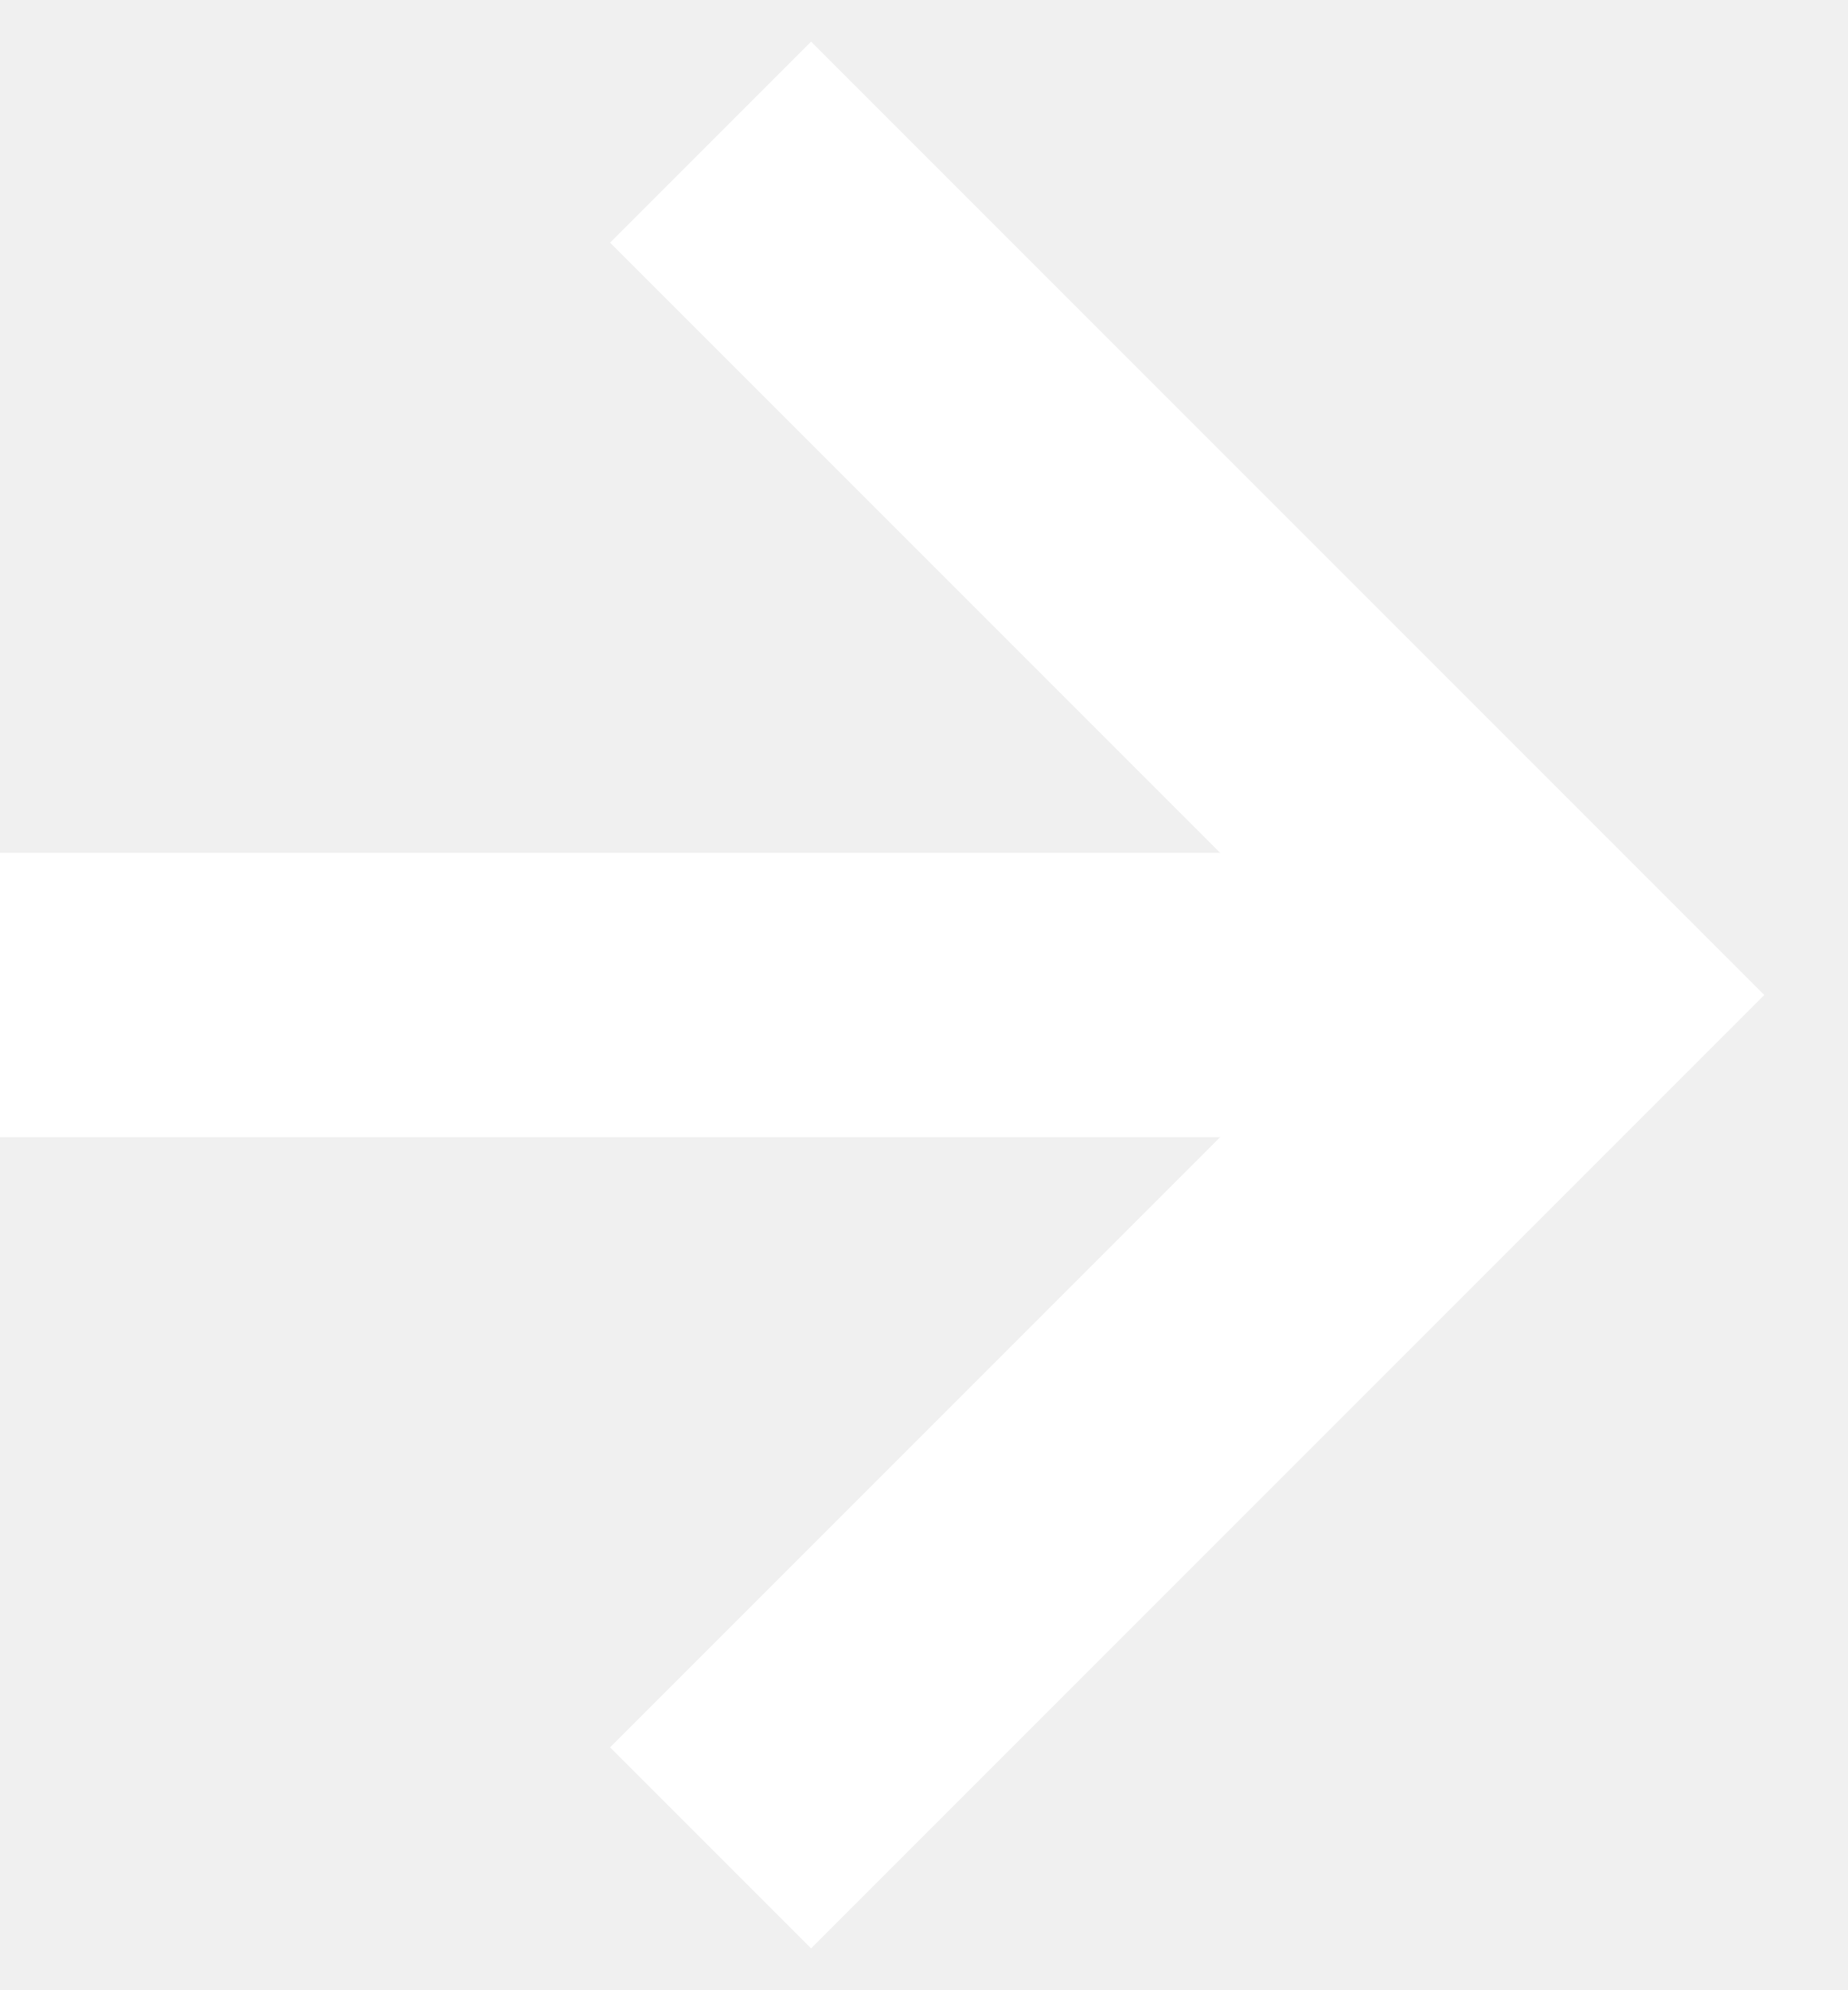
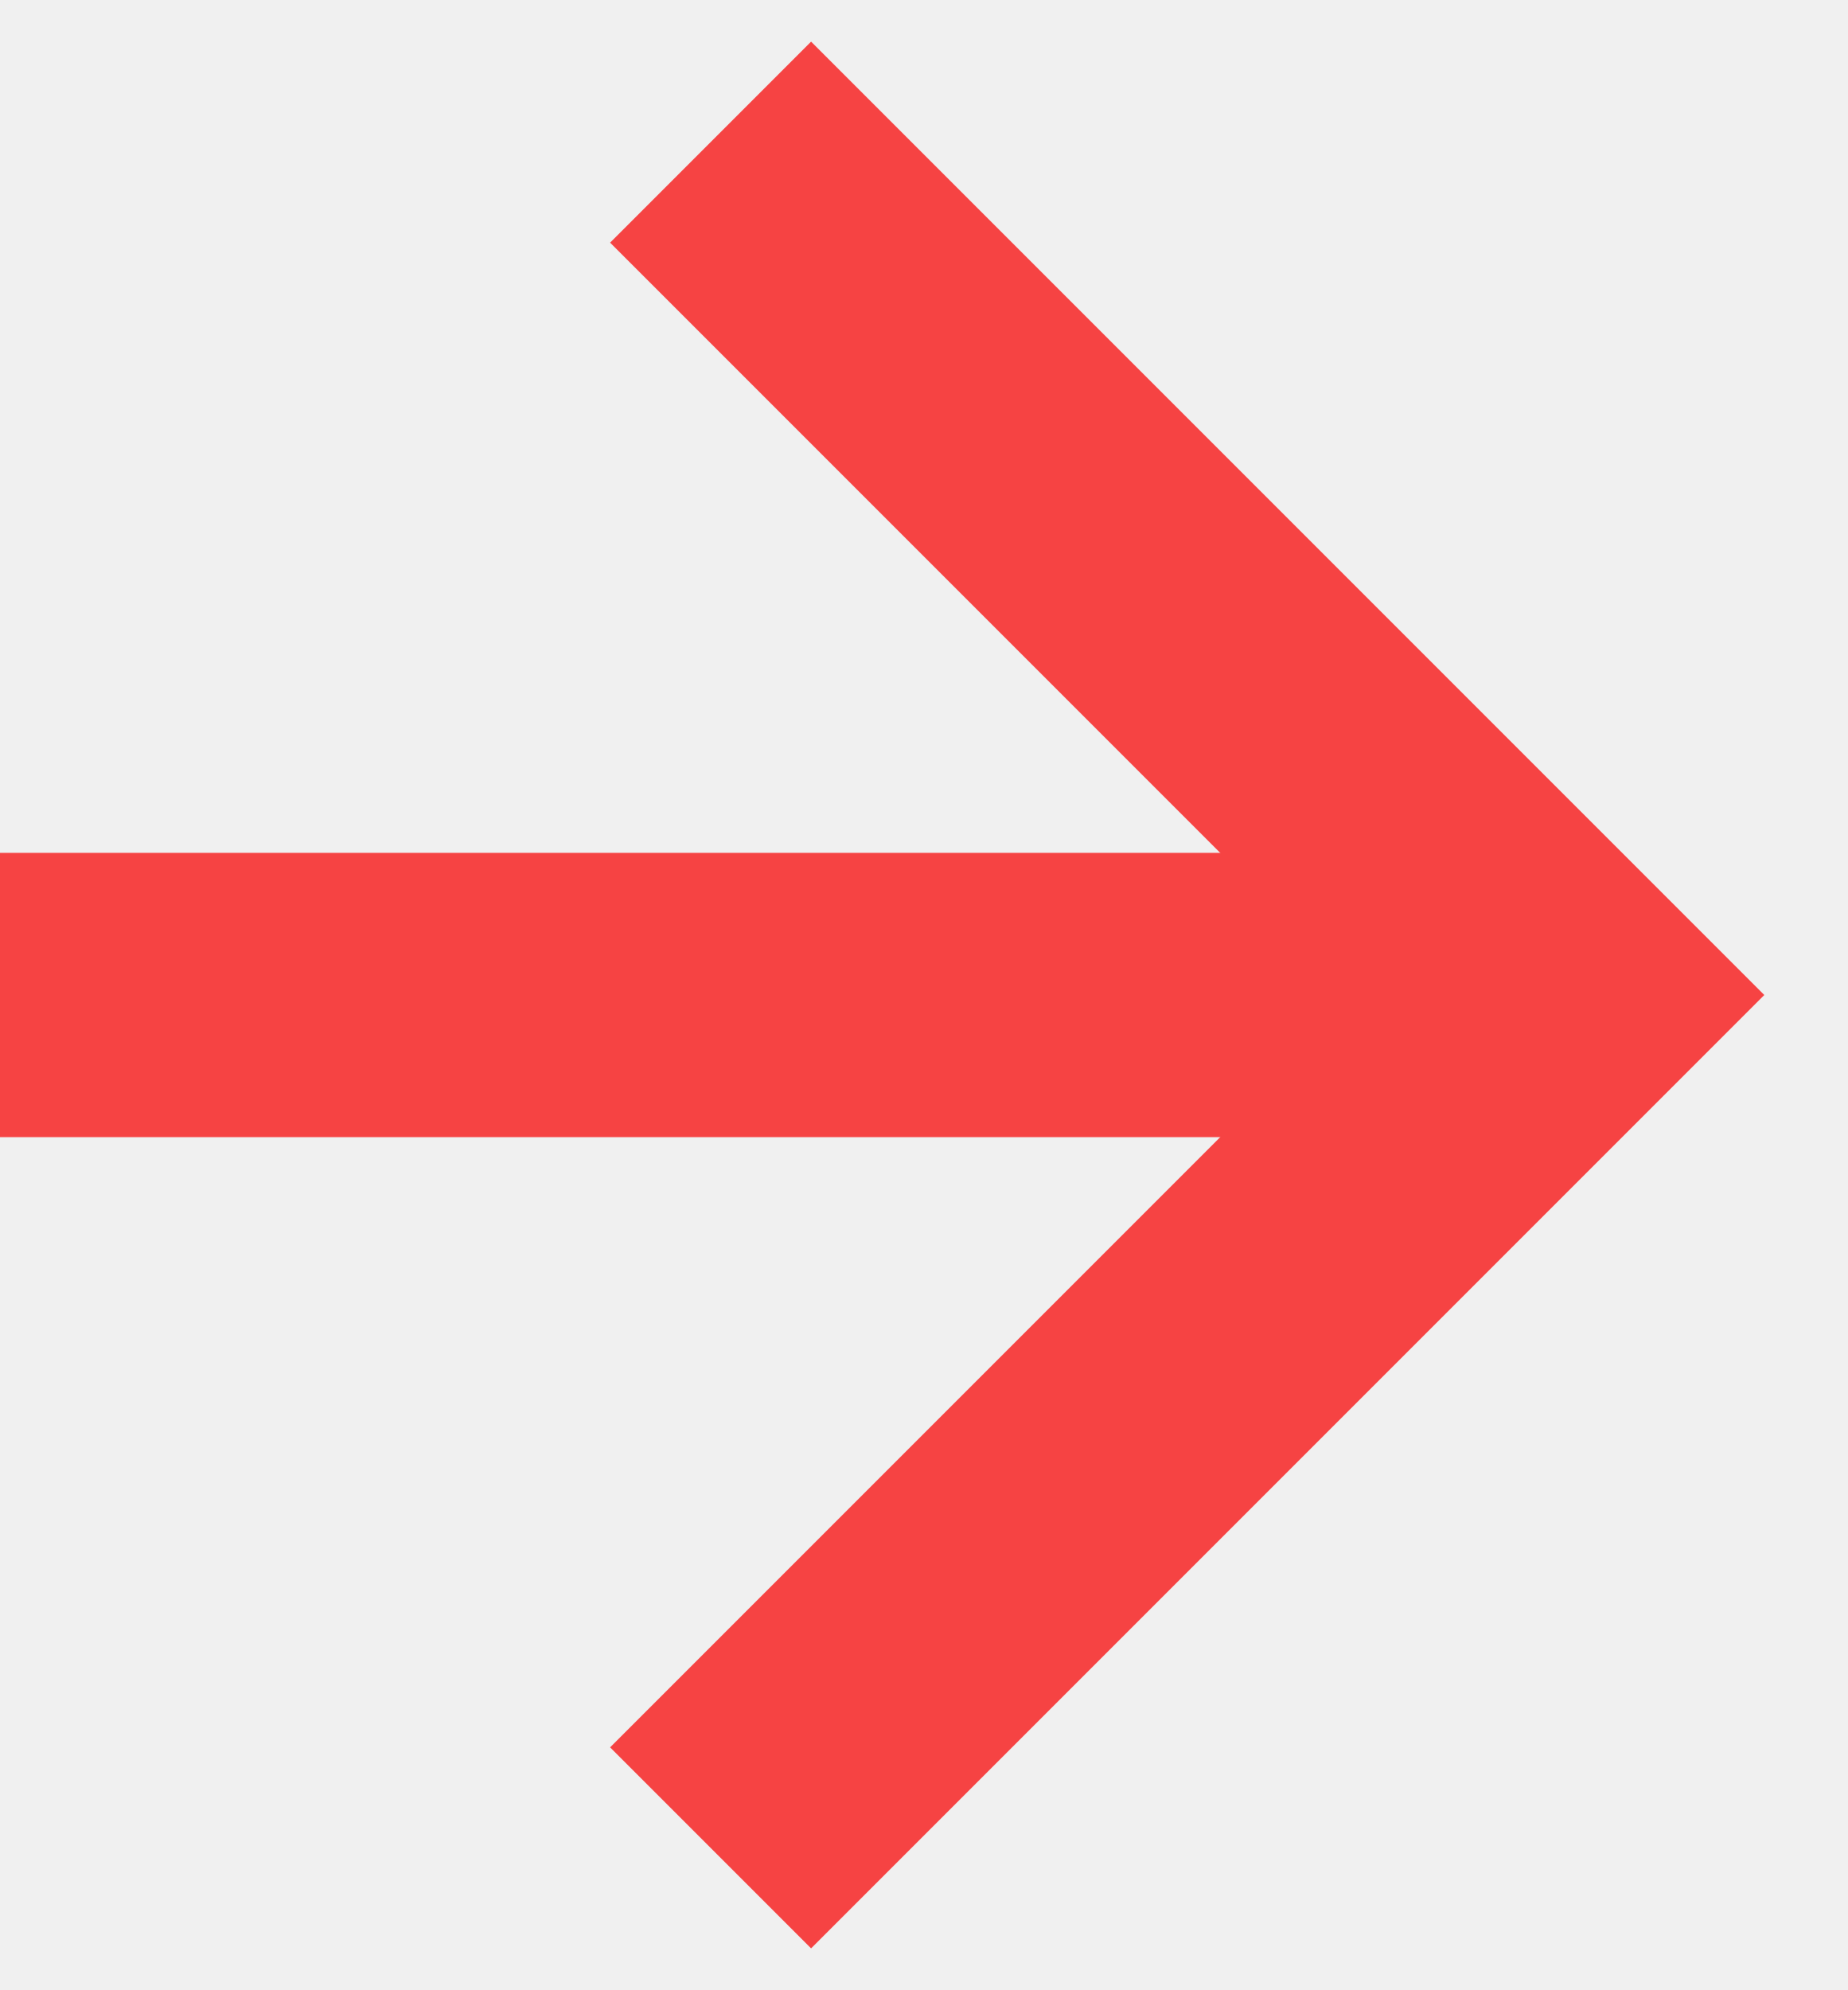
<svg xmlns="http://www.w3.org/2000/svg" width="13" height="14" viewBox="0 0 13 14" fill="none">
-   <path d="M0 7H11" stroke="white" stroke-width="2" />
-   <path d="M5 1L11 7L5 13" stroke="white" stroke-width="2" />
+   <path d="M0 7H11" stroke="#F64343" stroke-width="2" />
+   <path d="M5 1L11 7L5 13" stroke="#F64343" stroke-width="2" />
</svg>
